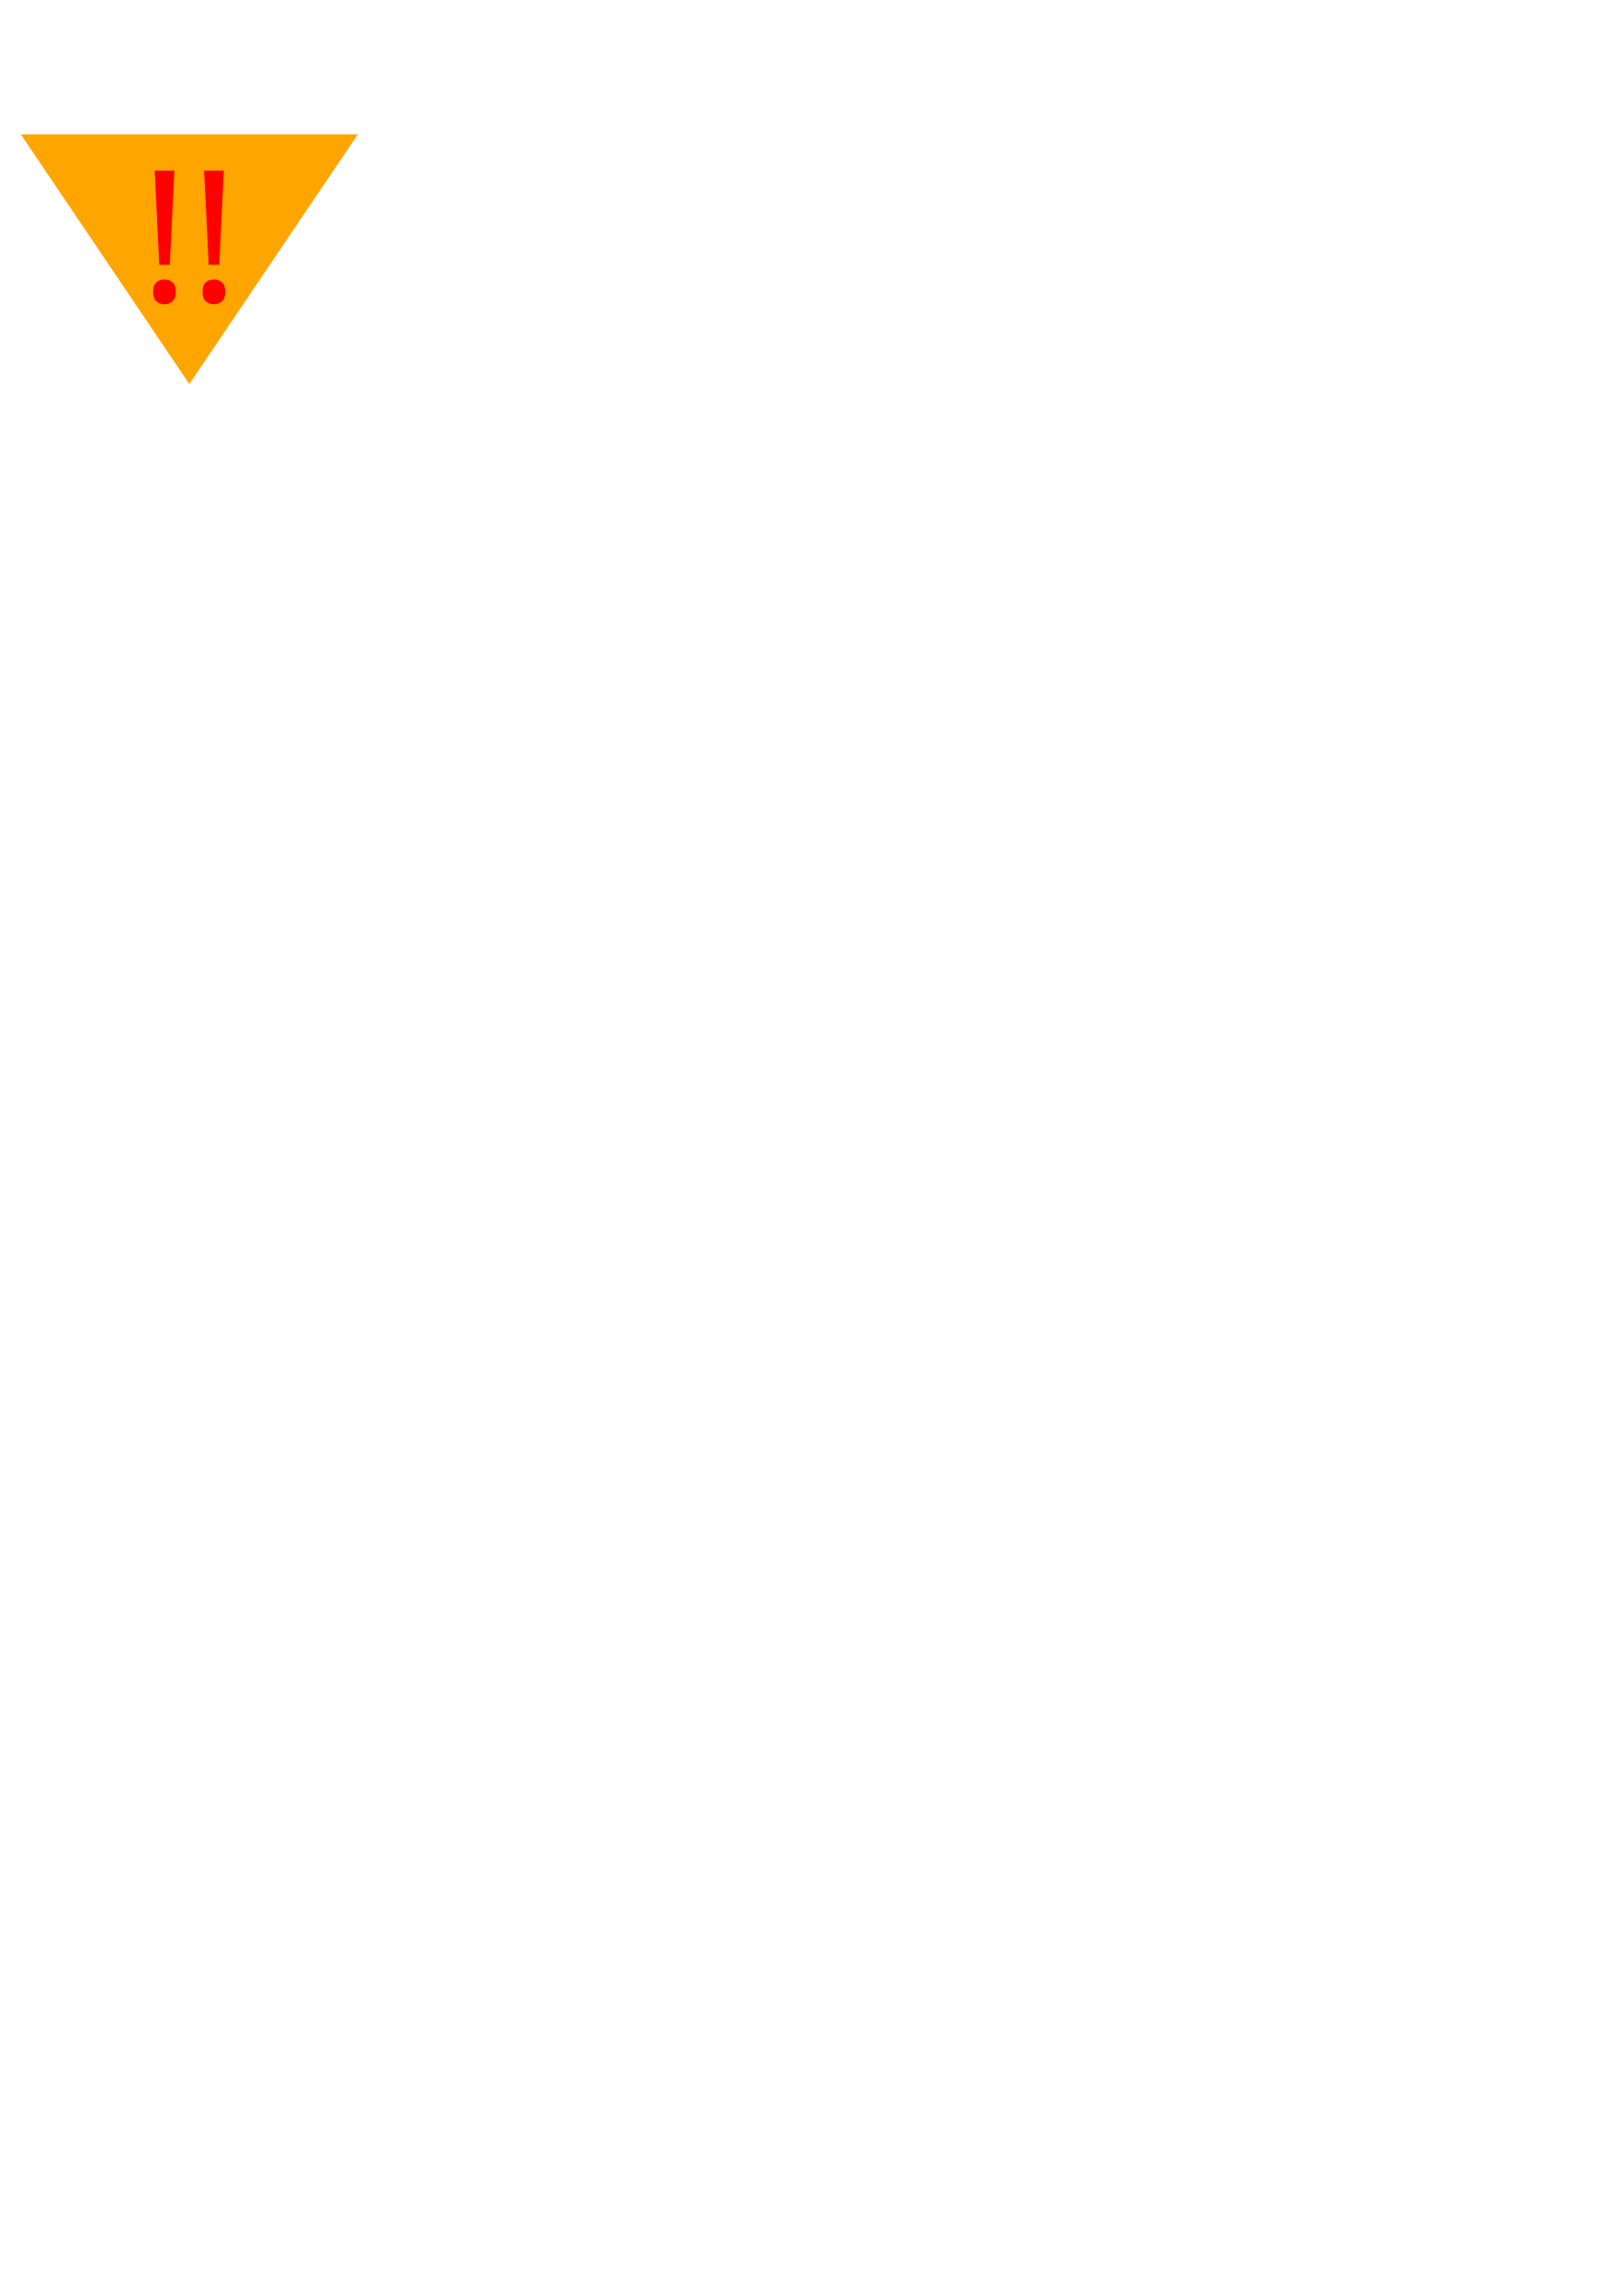
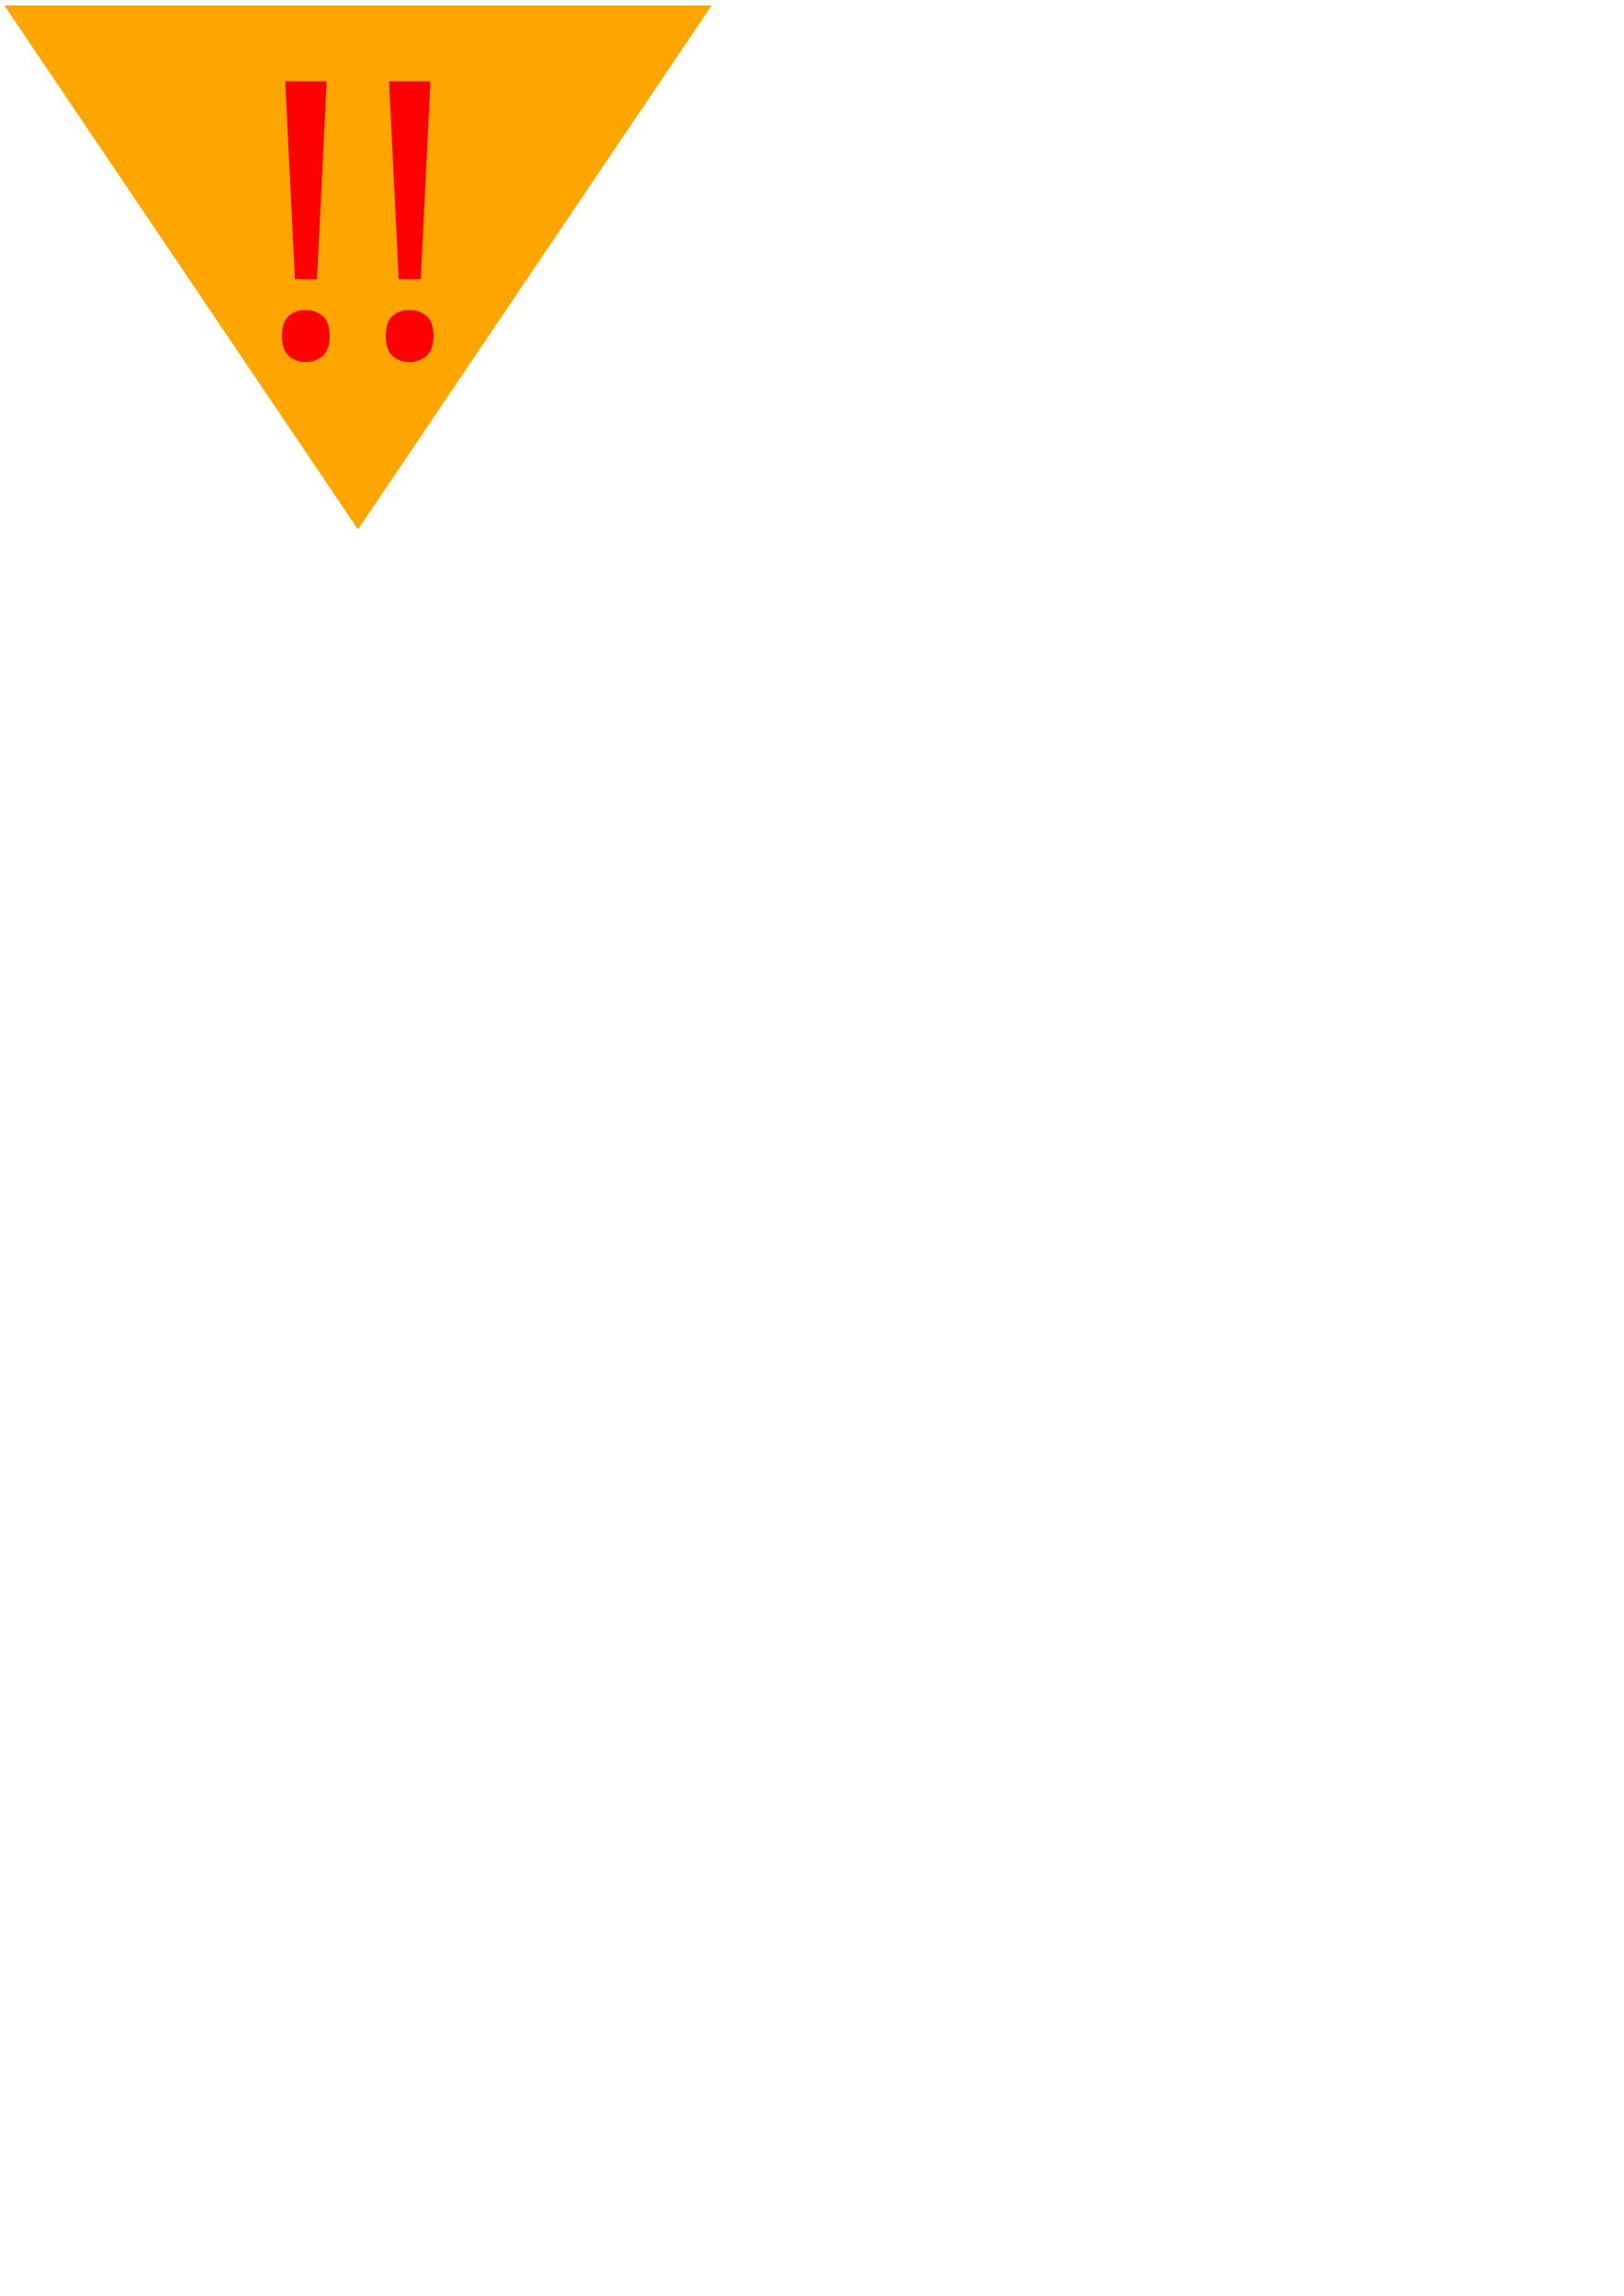
<svg xmlns="http://www.w3.org/2000/svg" width="210mm" height="297mm" viewBox="0 0 210 297" version="1.1" id="svg5">
  <defs id="defs2" />
-   <g id="layer1">
-     <path style="fill:#ffa500;stroke-width:0.265;fill-opacity:1" id="path127" d="M 24.129,49.677 9.686,24.661 -4.757,-0.355 l 28.886,-4.59e-6 28.886,3.04e-6 L 38.572,24.661 Z" transform="matrix(0.754319,0,0,0.6453901,6.282883,17.61611)" />
+   <g id="layer1" transform="matrix(2.098901,0,0,2.098901,-5.090032,-35.78412)">
+     <path style="fill:#ffa500;fill-opacity:1;stroke-width:0.265" id="path127" d="M 24.129,49.677 9.686,24.661 -4.757,-0.355 l 28.886,-4.59e-6 28.886,3.04e-6 L 38.572,24.661 Z" transform="matrix(0.754319,0,0,0.6453901,6.282883,17.61611)" />
    <text xml:space="preserve" style="font-size:23.769px;font-family:Impact;-inkscape-font-specification:Impact;fill:#ff0000;fill-opacity:1;stroke-width:1.981" x="18.082" y="39.032" id="text1695">
      <tspan id="tspan1693" style="fill:#ff0000;stroke-width:1.981" x="18.082" y="39.032">!!</tspan>
    </text>
  </g>
</svg>
